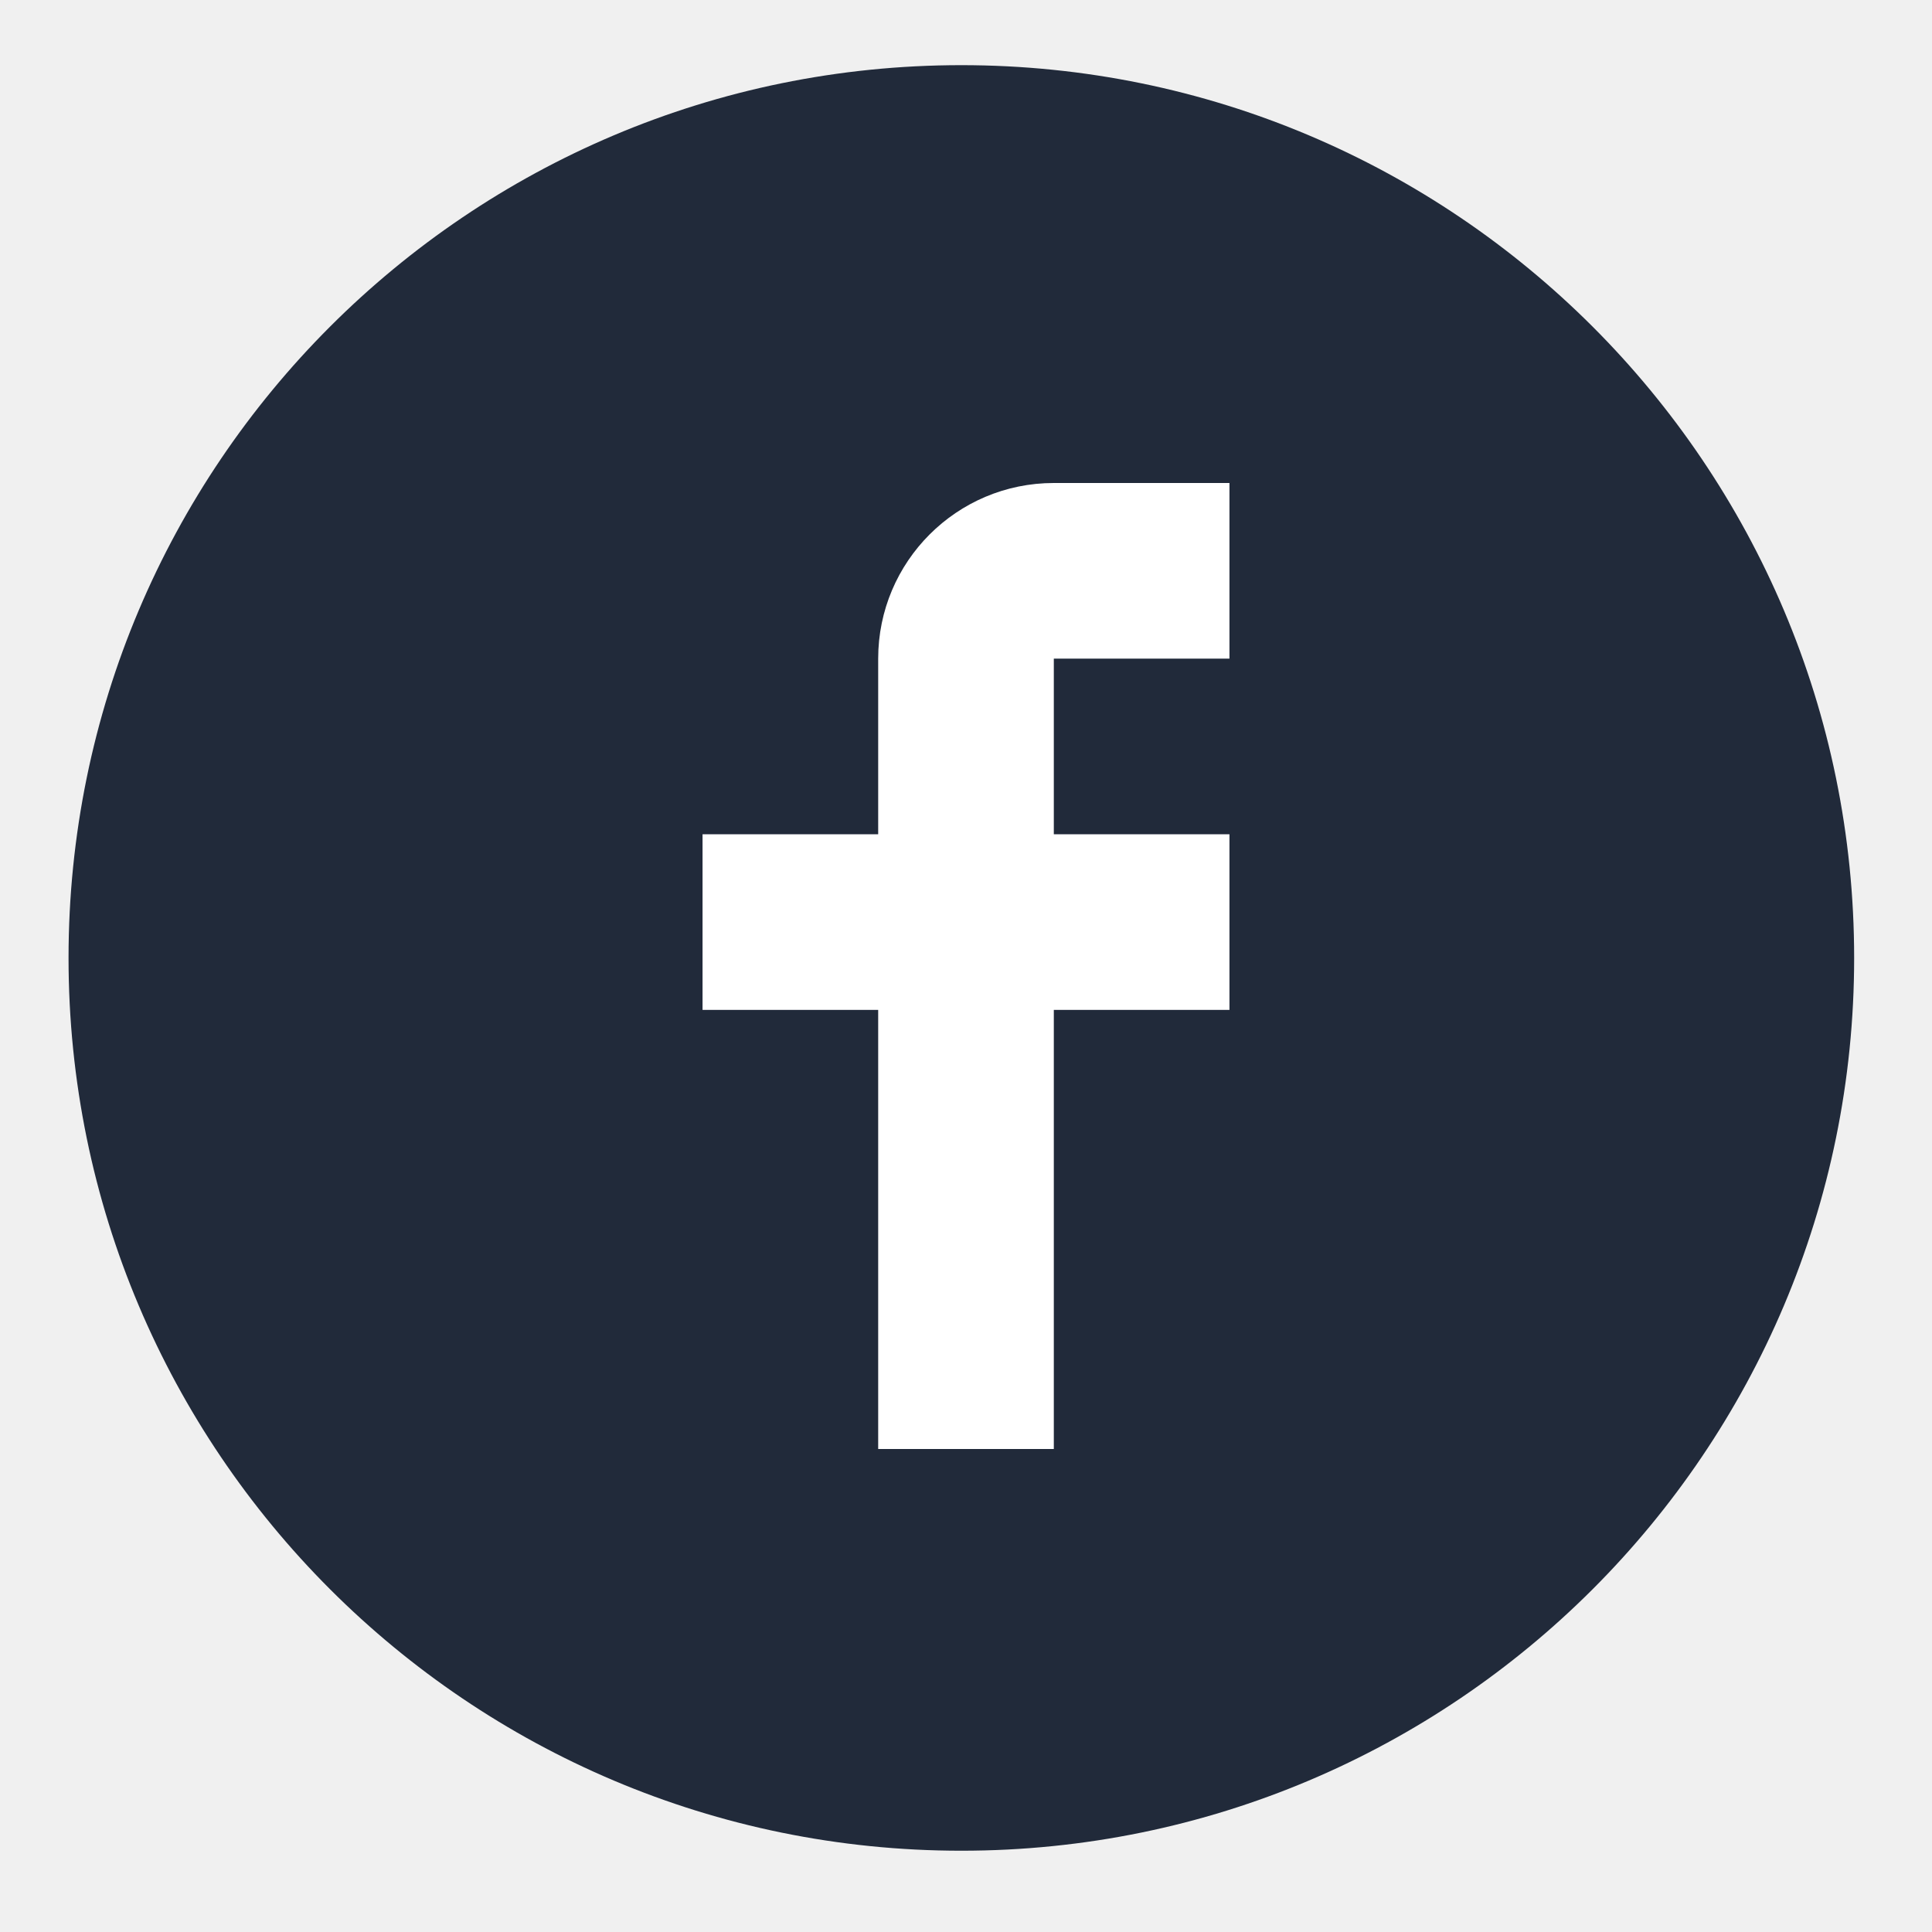
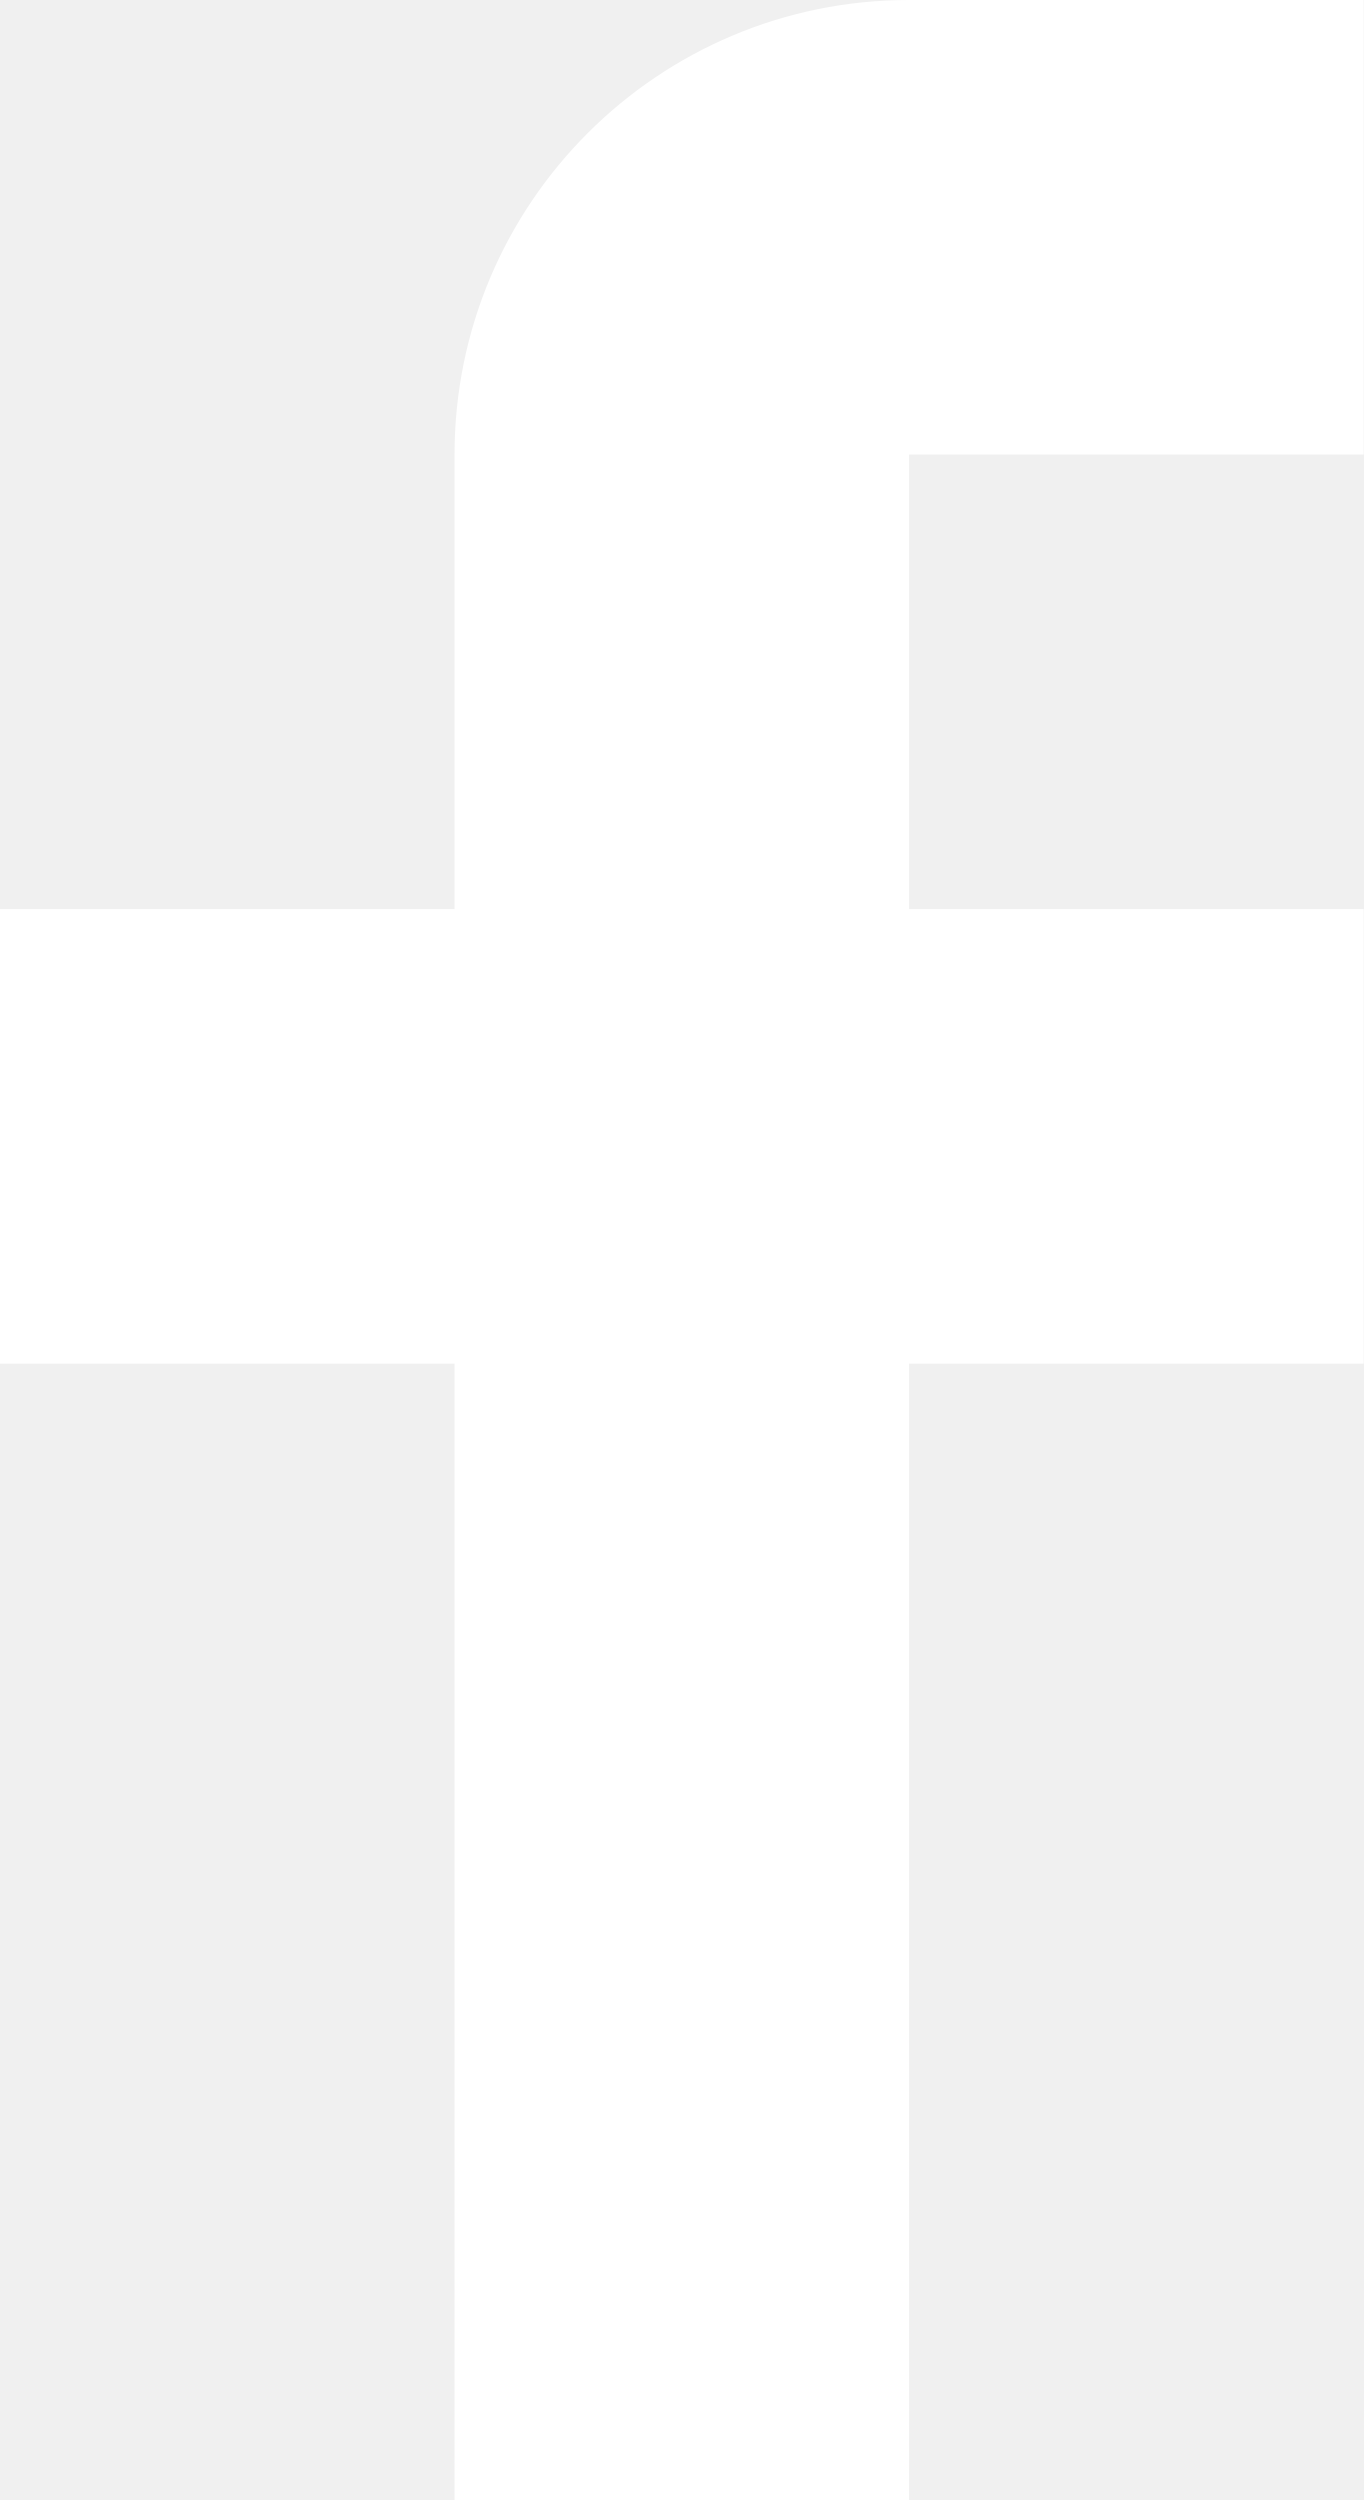
- <svg xmlns="http://www.w3.org/2000/svg" width="44" height="44" viewBox="0 0 44 44" fill="none">
-   <path fill-rule="evenodd" clip-rule="evenodd" d="M21.894 1.484C33.123 1.484 42.227 10.587 42.227 21.817C42.227 33.046 33.123 42.149 21.894 42.149C10.664 42.149 1.561 33.046 1.561 21.817C1.561 10.587 10.664 1.484 21.894 1.484Z" fill="#212A3A" />
-   <path d="M28 15V11H24C21.791 11 20 12.791 20 15V19H16V23H20V33H24V23H28V19H24V15H28Z" fill="white" />
+ <svg xmlns="http://www.w3.org/2000/svg" width="12" height="22" viewBox="0 0 12 22">
+   <g>
+     <g>
+       <g>
+         <g>
+           <path fill="#fff" d="M12 4V0H8a4 4 0 0 0-4 4v4H0v4h4v10h4V12h4V8H8V4z" />
+         </g>
+       </g>
+     </g>
+   </g>
</svg>
